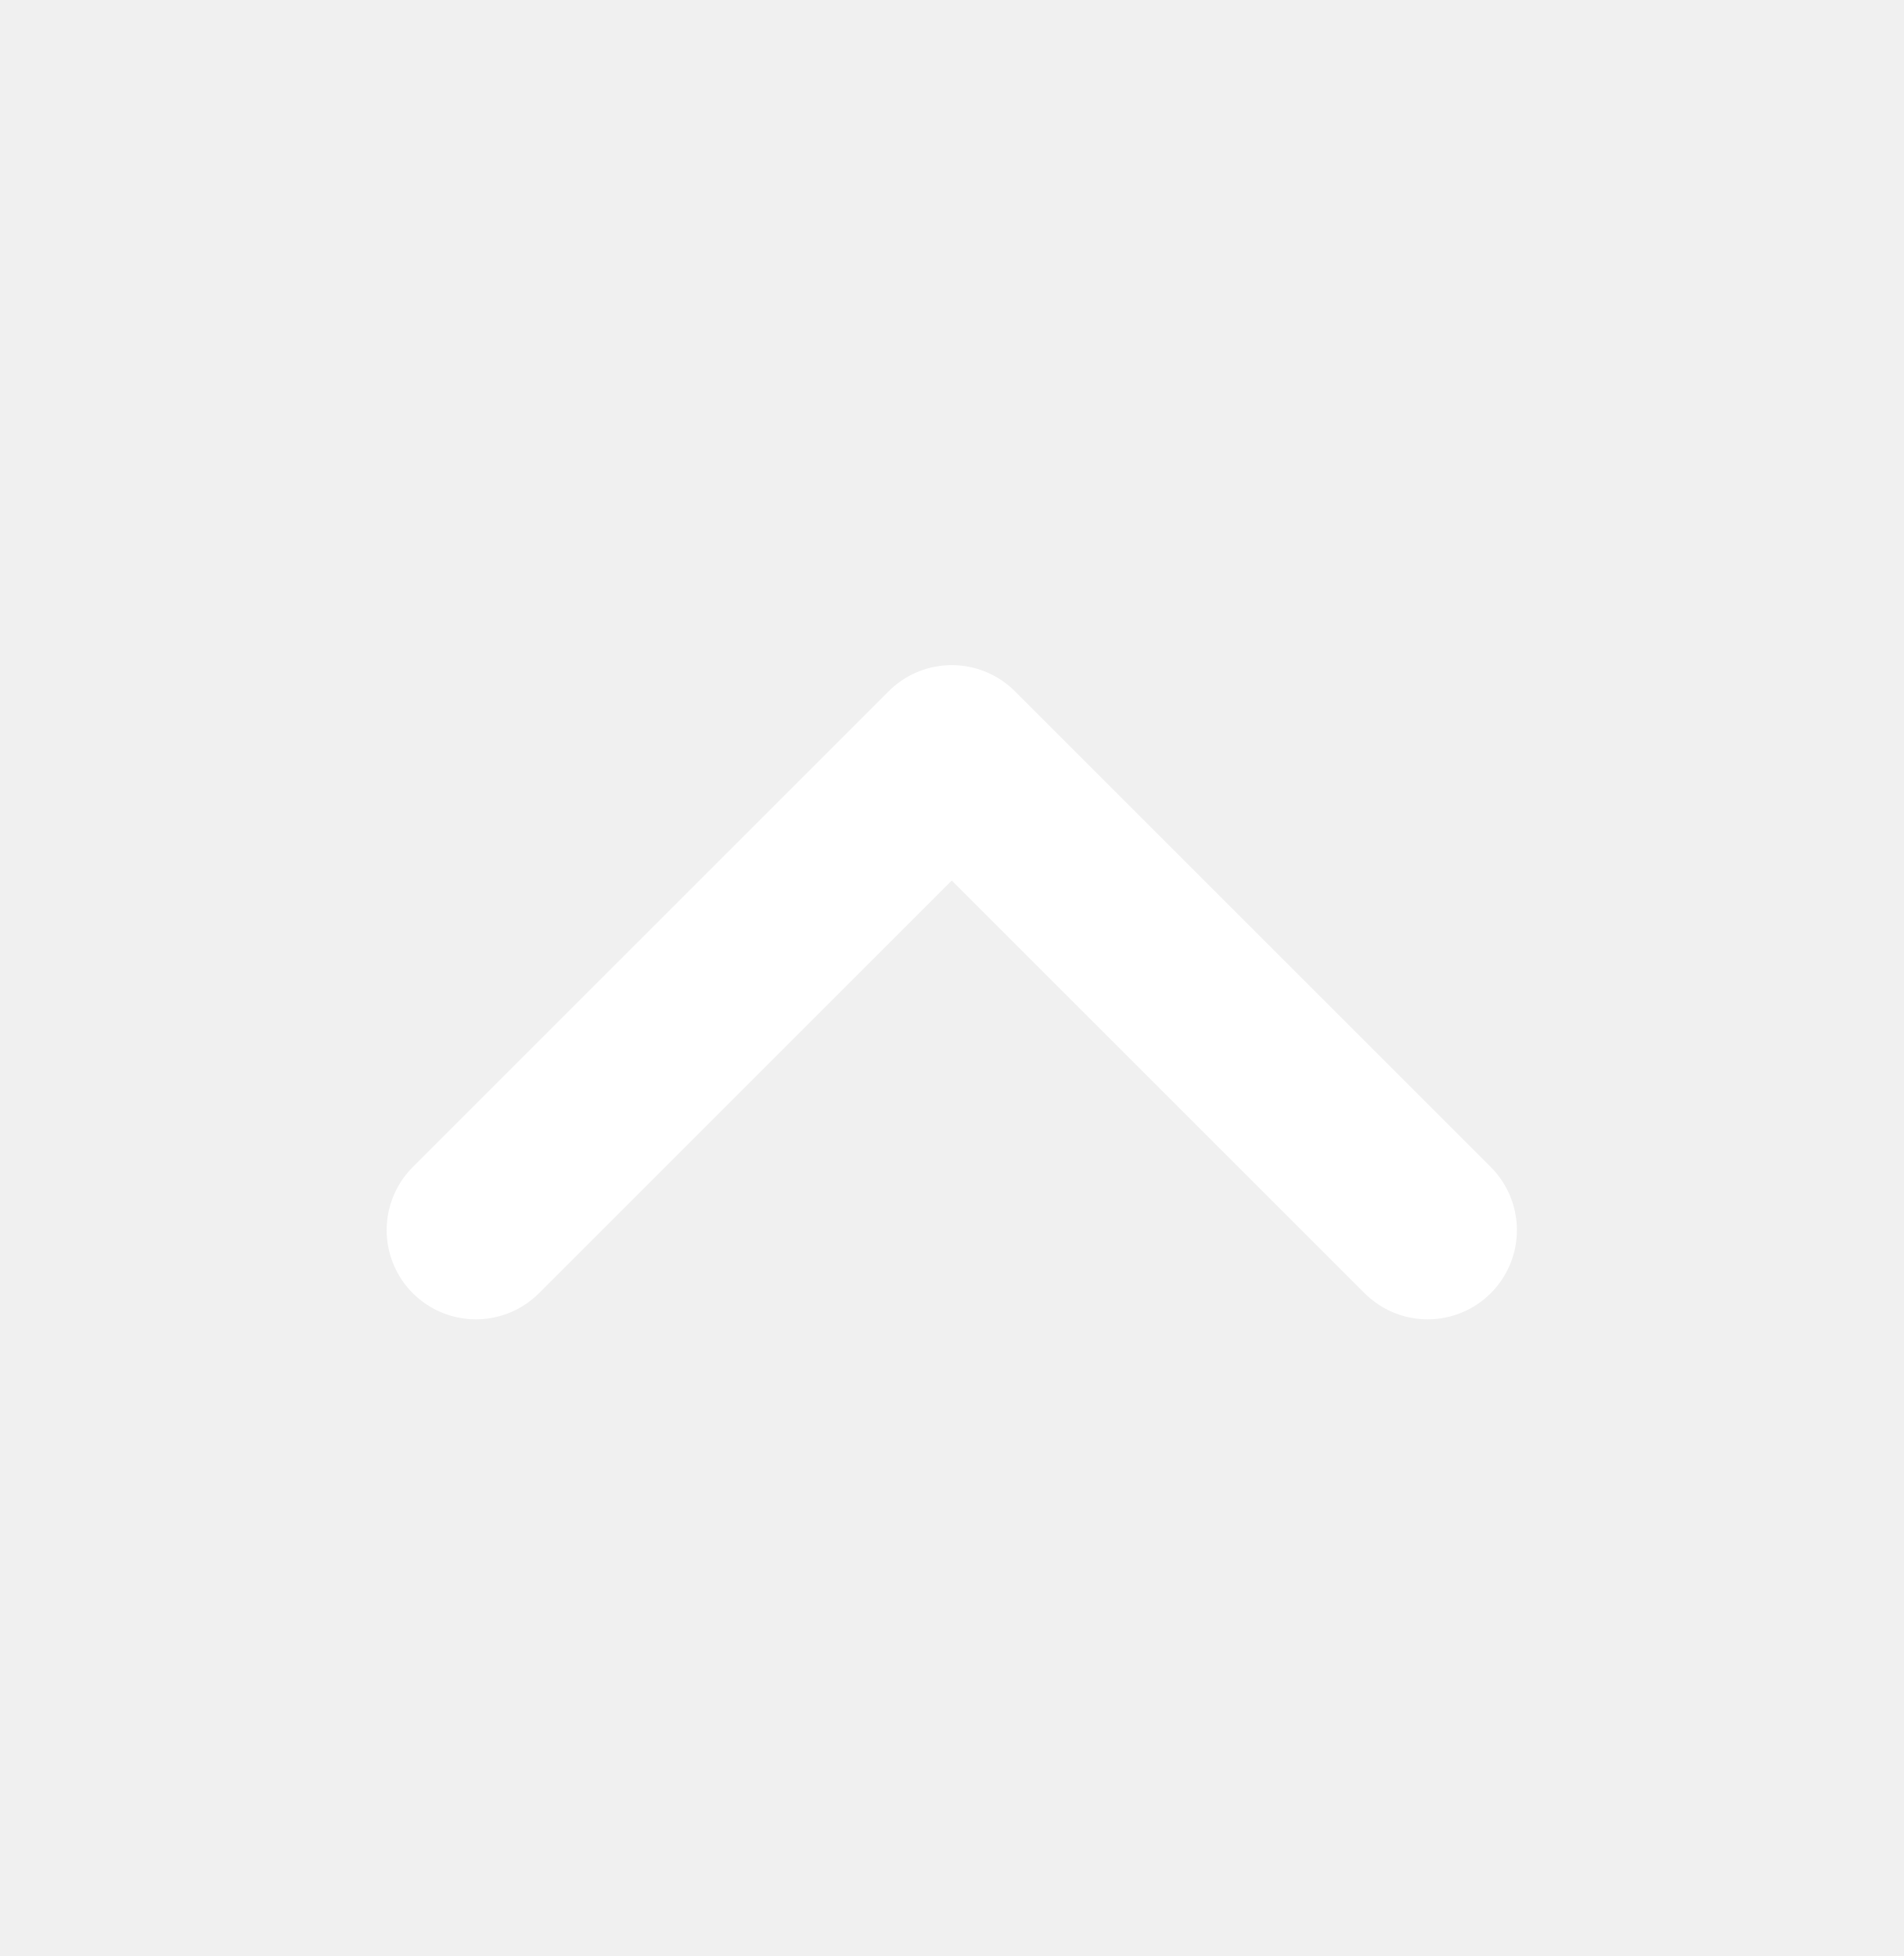
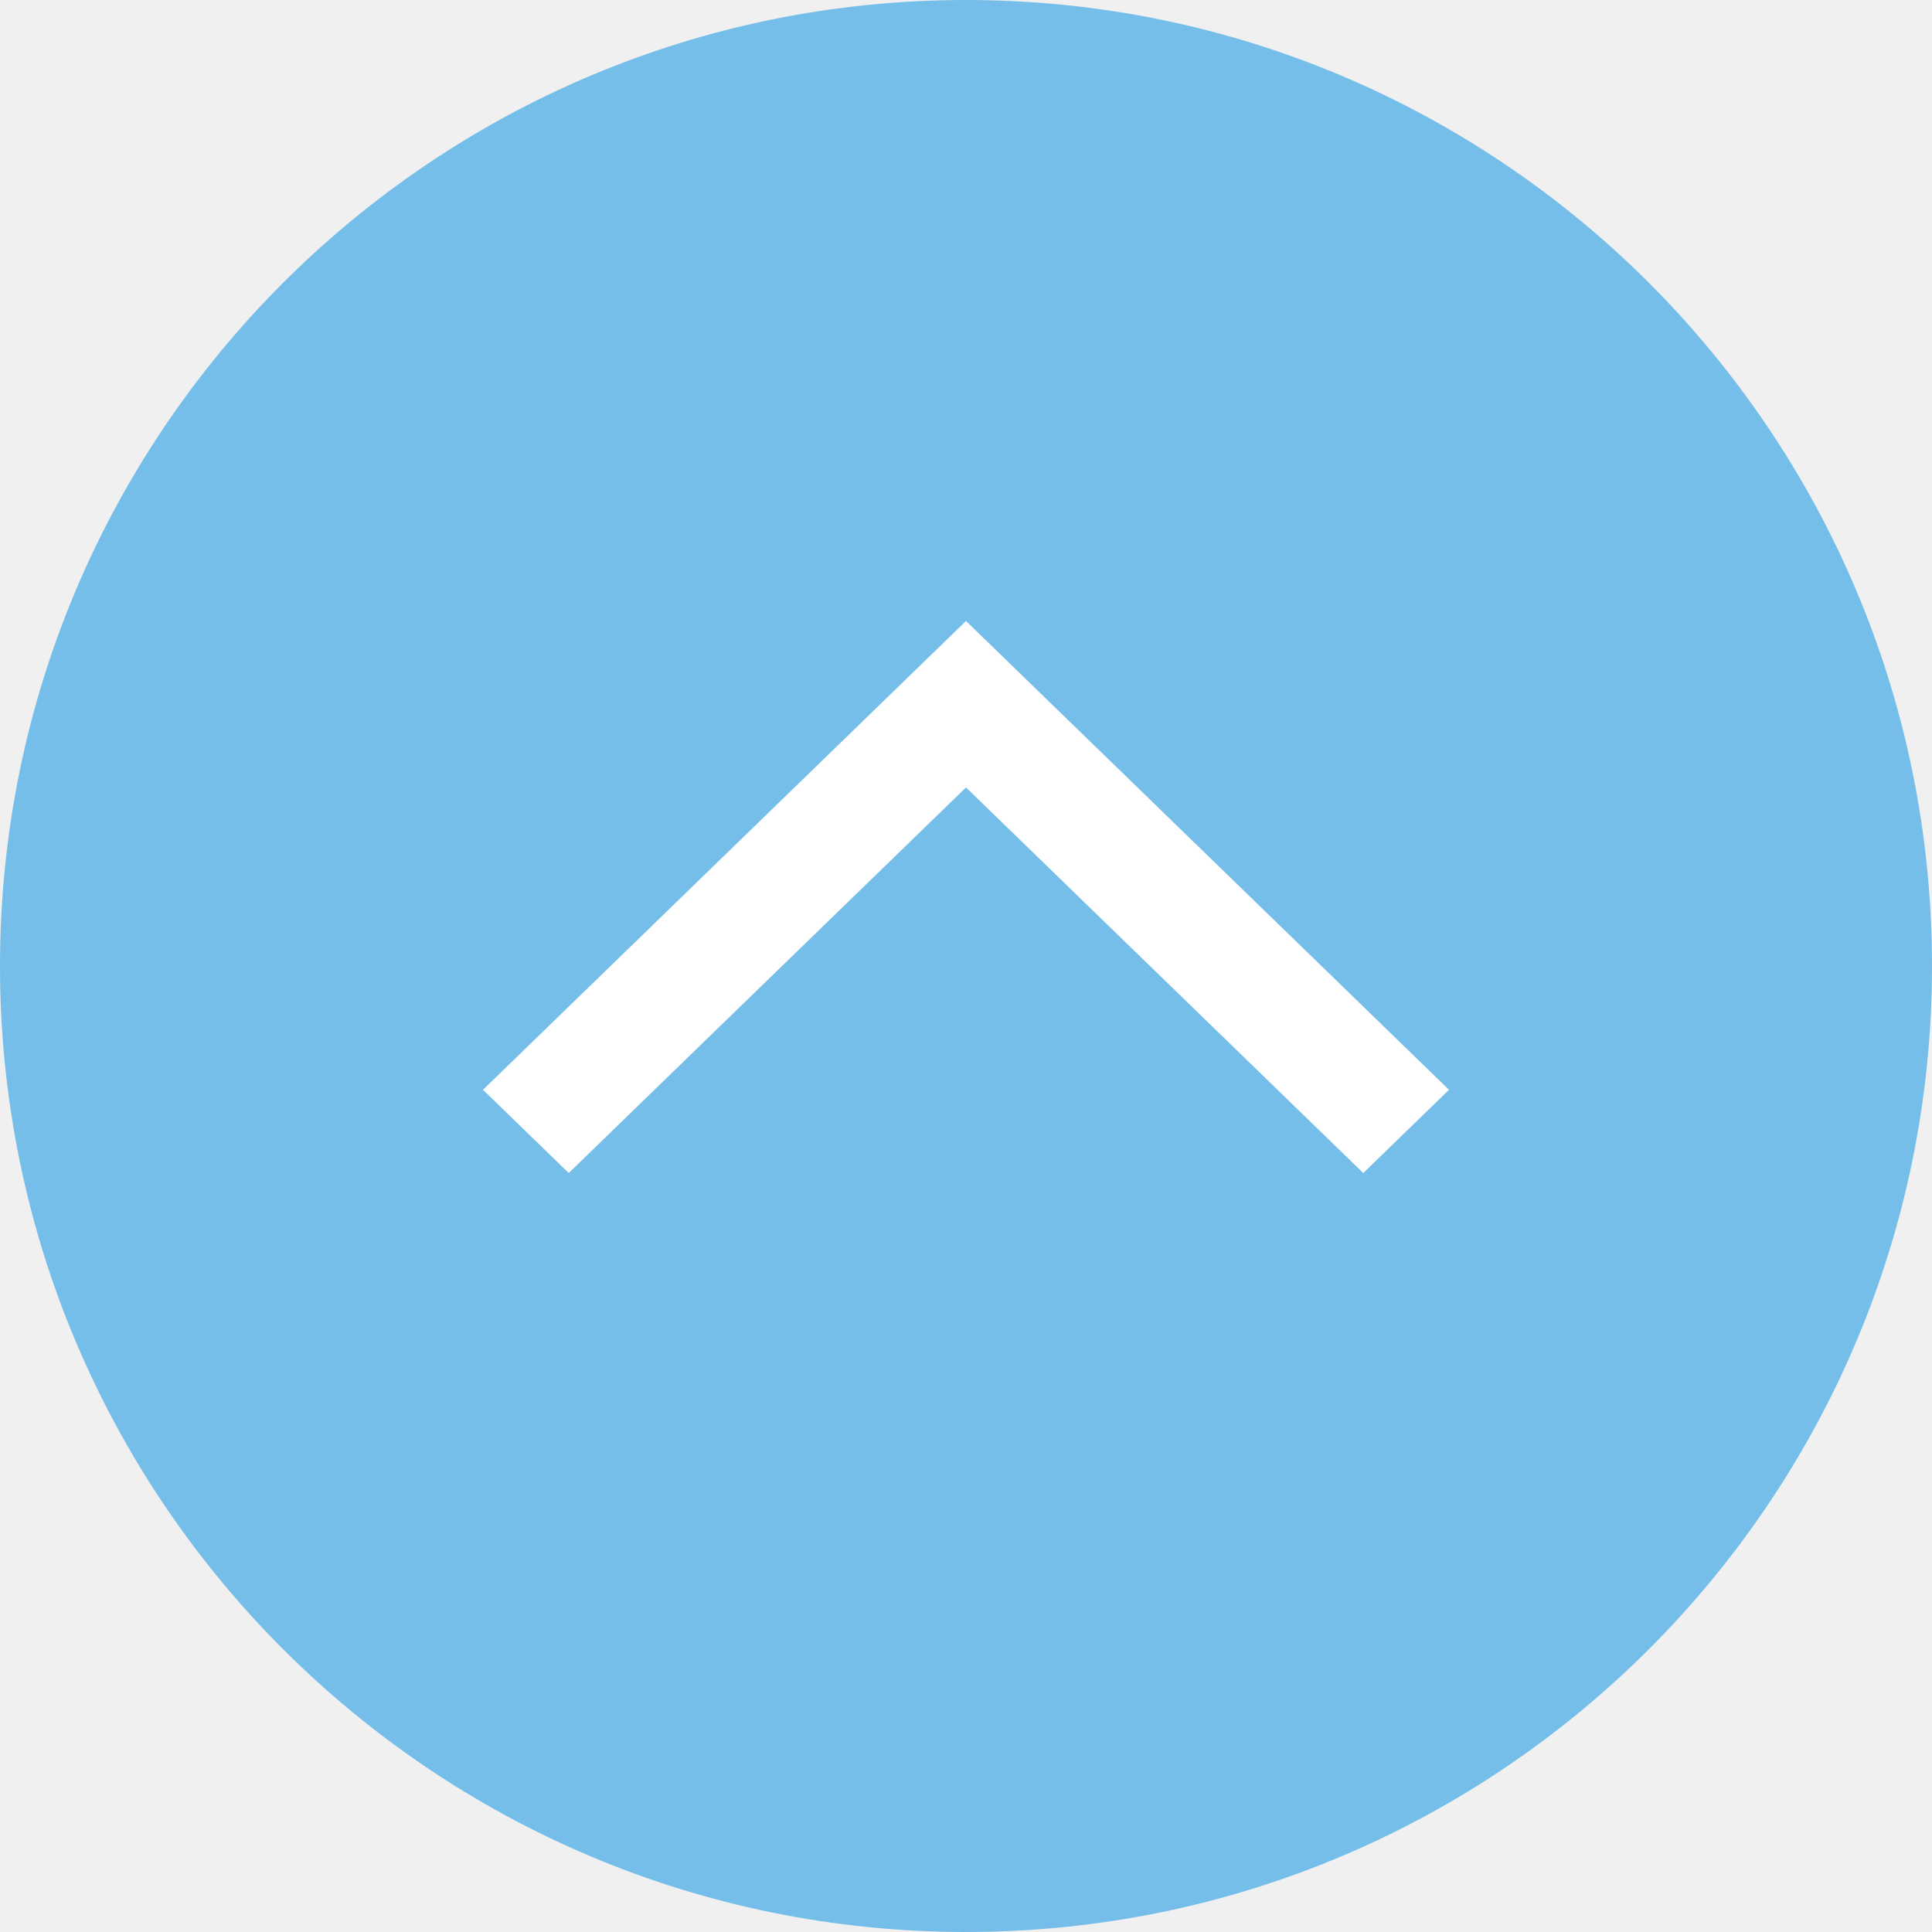
- <svg xmlns="http://www.w3.org/2000/svg" width="36" height="37" viewBox="0 0 36 37" fill="none">
-   <path d="M27 23.269L18 14.269L9 23.269" stroke="white" stroke-width="3.375" stroke-linecap="round" stroke-linejoin="round" />
+ <svg xmlns="http://www.w3.org/2000/svg" width="38" height="38" viewBox="0 0 38 38" fill="none">
+   <path d="M19 38C8.507 38 1.2892e-06 29.493 8.30516e-07 19C3.71834e-07 8.507 8.507 1.2892e-06 19 8.30517e-07C29.493 3.71835e-07 38 8.507 38 19C38 29.493 29.493 38 19 38Z" fill="#75BEE9" />
+   <path d="M28.5 21.435L19 12.214L9.5 21.435L11.186 23.072L19 15.488L26.814 23.072L28.5 21.435Z" fill="white" />
</svg>
